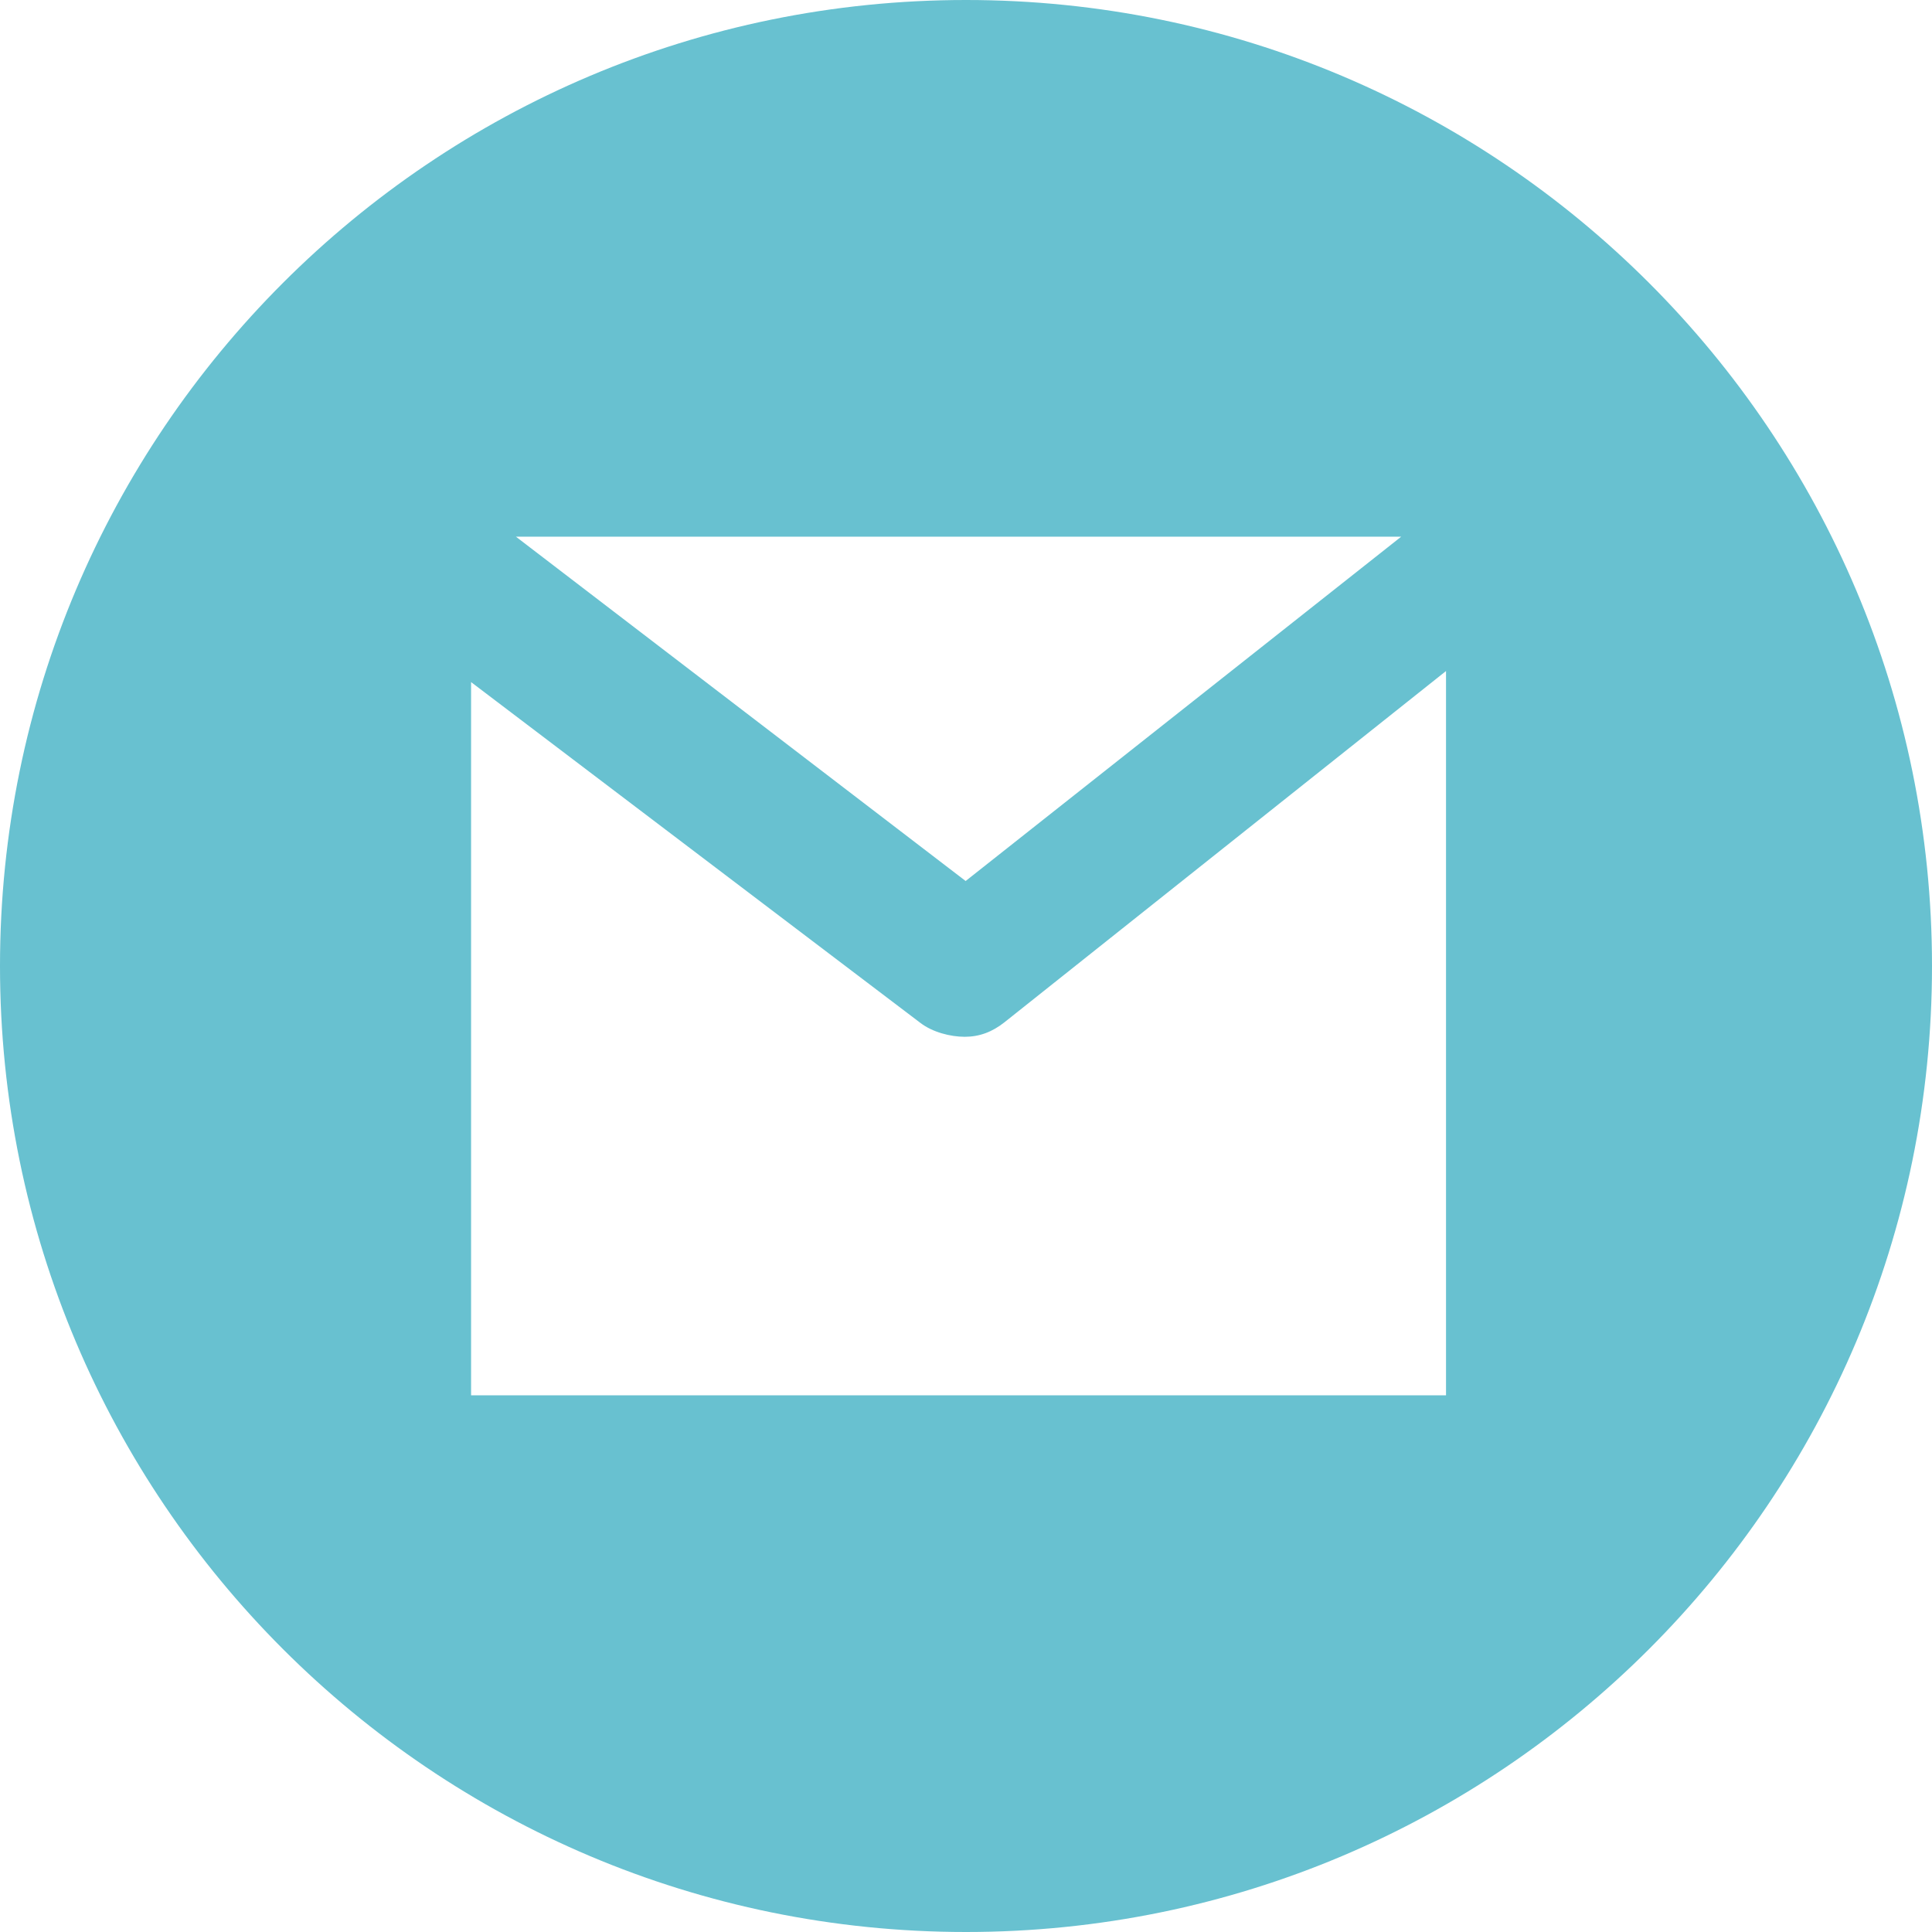
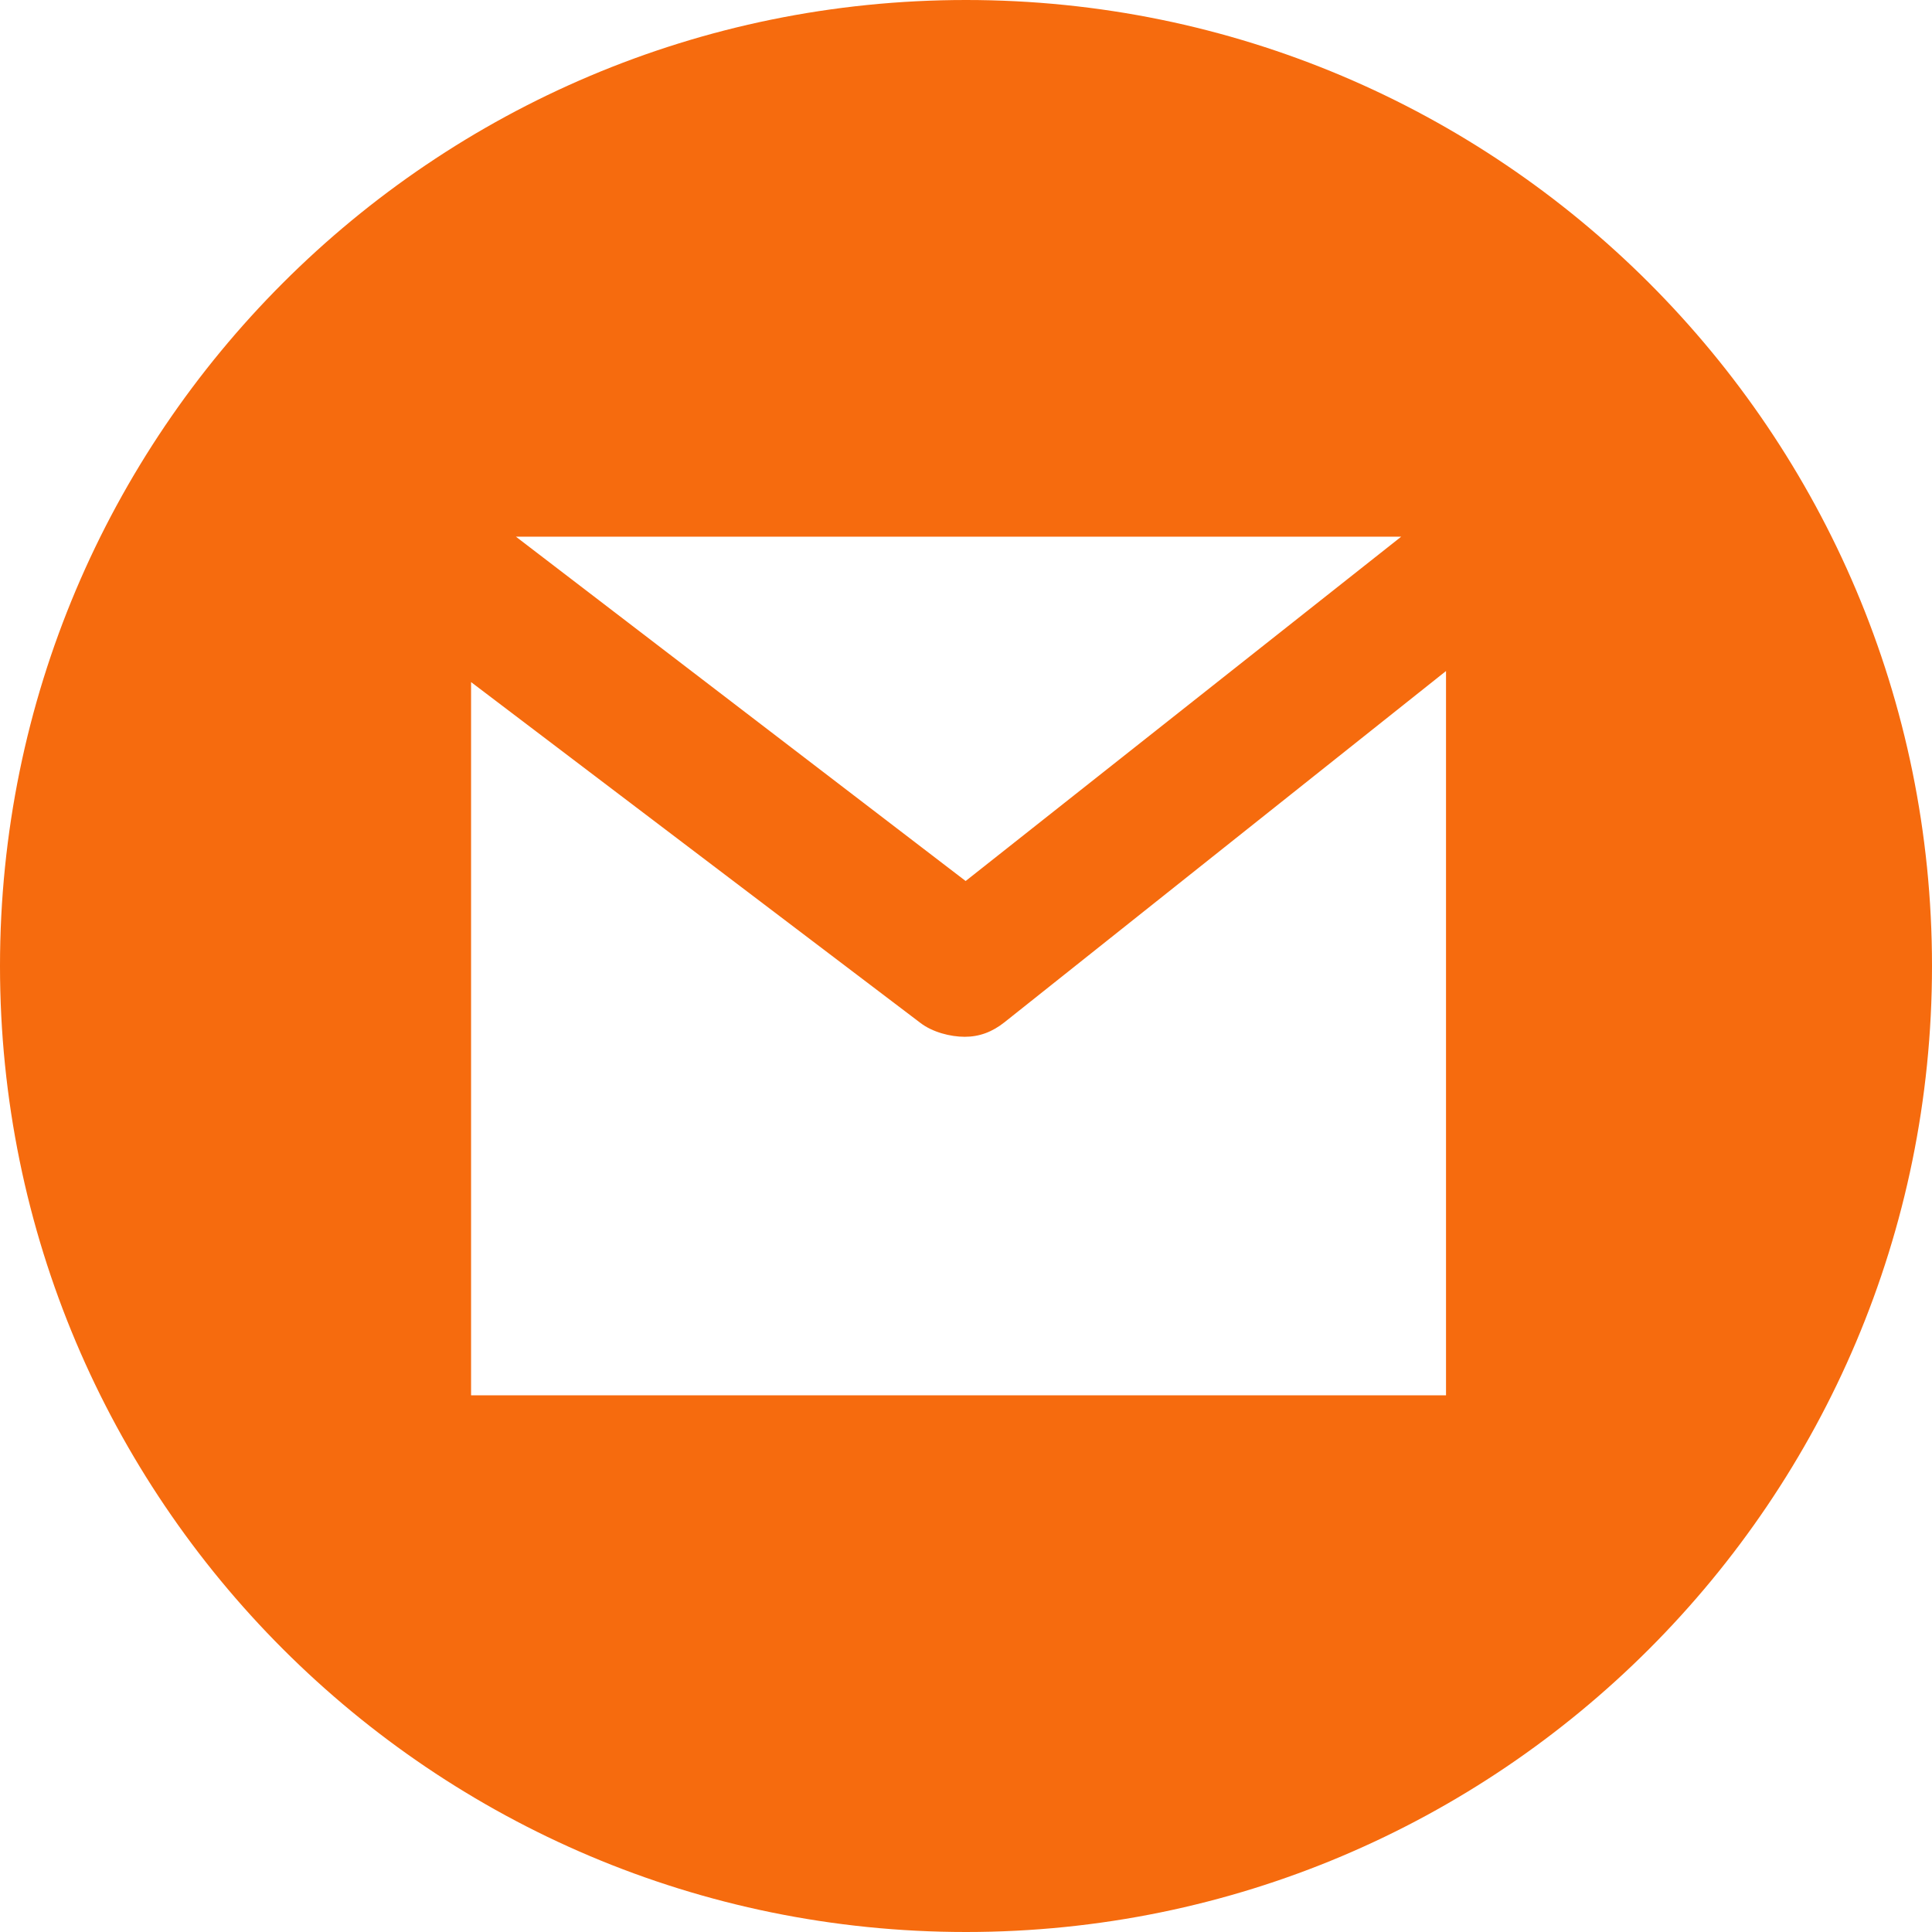
- <svg xmlns="http://www.w3.org/2000/svg" version="1.1" width="512" height="512" x="0" y="0" viewBox="0 0 216 216" style="enable-background:new 0 0 512 512" xml:space="preserve">
-   <g>
-     <path d="M108,0C48.353,0,0,48.353,0,108s48.353,108,108,108s108-48.353,108-108S167.647,0,108,0z M156.657,60L107.96,98.498  L57.679,60H156.657z M161.667,156h-109V76.259l50.244,38.11c1.347,1.03,3.34,1.545,4.947,1.545c1.645,0,3.073-0.54,4.435-1.616  l49.374-39.276V156z" fill="#68c1d0" data-original="#000000" />
-     <g>
- </g>
-     <g>
- </g>
-     <g>
- </g>
-     <g>
- </g>
-     <g>
- </g>
-     <g>
- </g>
-     <g>
- </g>
-     <g>
- </g>
-     <g>
- </g>
-     <g>
- </g>
-     <g>
- </g>
-     <g>
- </g>
-     <g>
- </g>
-     <g>
- </g>
-     <g>
- </g>
+ <svg xmlns="http://www.w3.org/2000/svg" id="SvgjsSvg1049" width="288" height="288" version="1.1">
+   <defs id="SvgjsDefs1050" />
+   <g id="SvgjsG1051">
+     <svg width="288" height="288">
+       <svg width="288" height="288" enable-background="new 0 0 512 512" viewBox="0 0 216 216">
+         <path fill="#f66b0e" d="M108,0C48.353,0,0,48.353,0,108s48.353,108,108,108s108-48.353,108-108S167.647,0,108,0z M156.657,60L107.96,98.498  L57.679,60H156.657z M161.667,156h-109V76.259l50.244,38.11c1.347,1.03,3.34,1.545,4.947,1.545c1.645,0,3.073-0.54,4.435-1.616  l49.374-39.276V156z" class="color68c1d0 svgShape colororange" data-original="#000000" />
+       </svg>
+     </svg>
  </g>
</svg>
